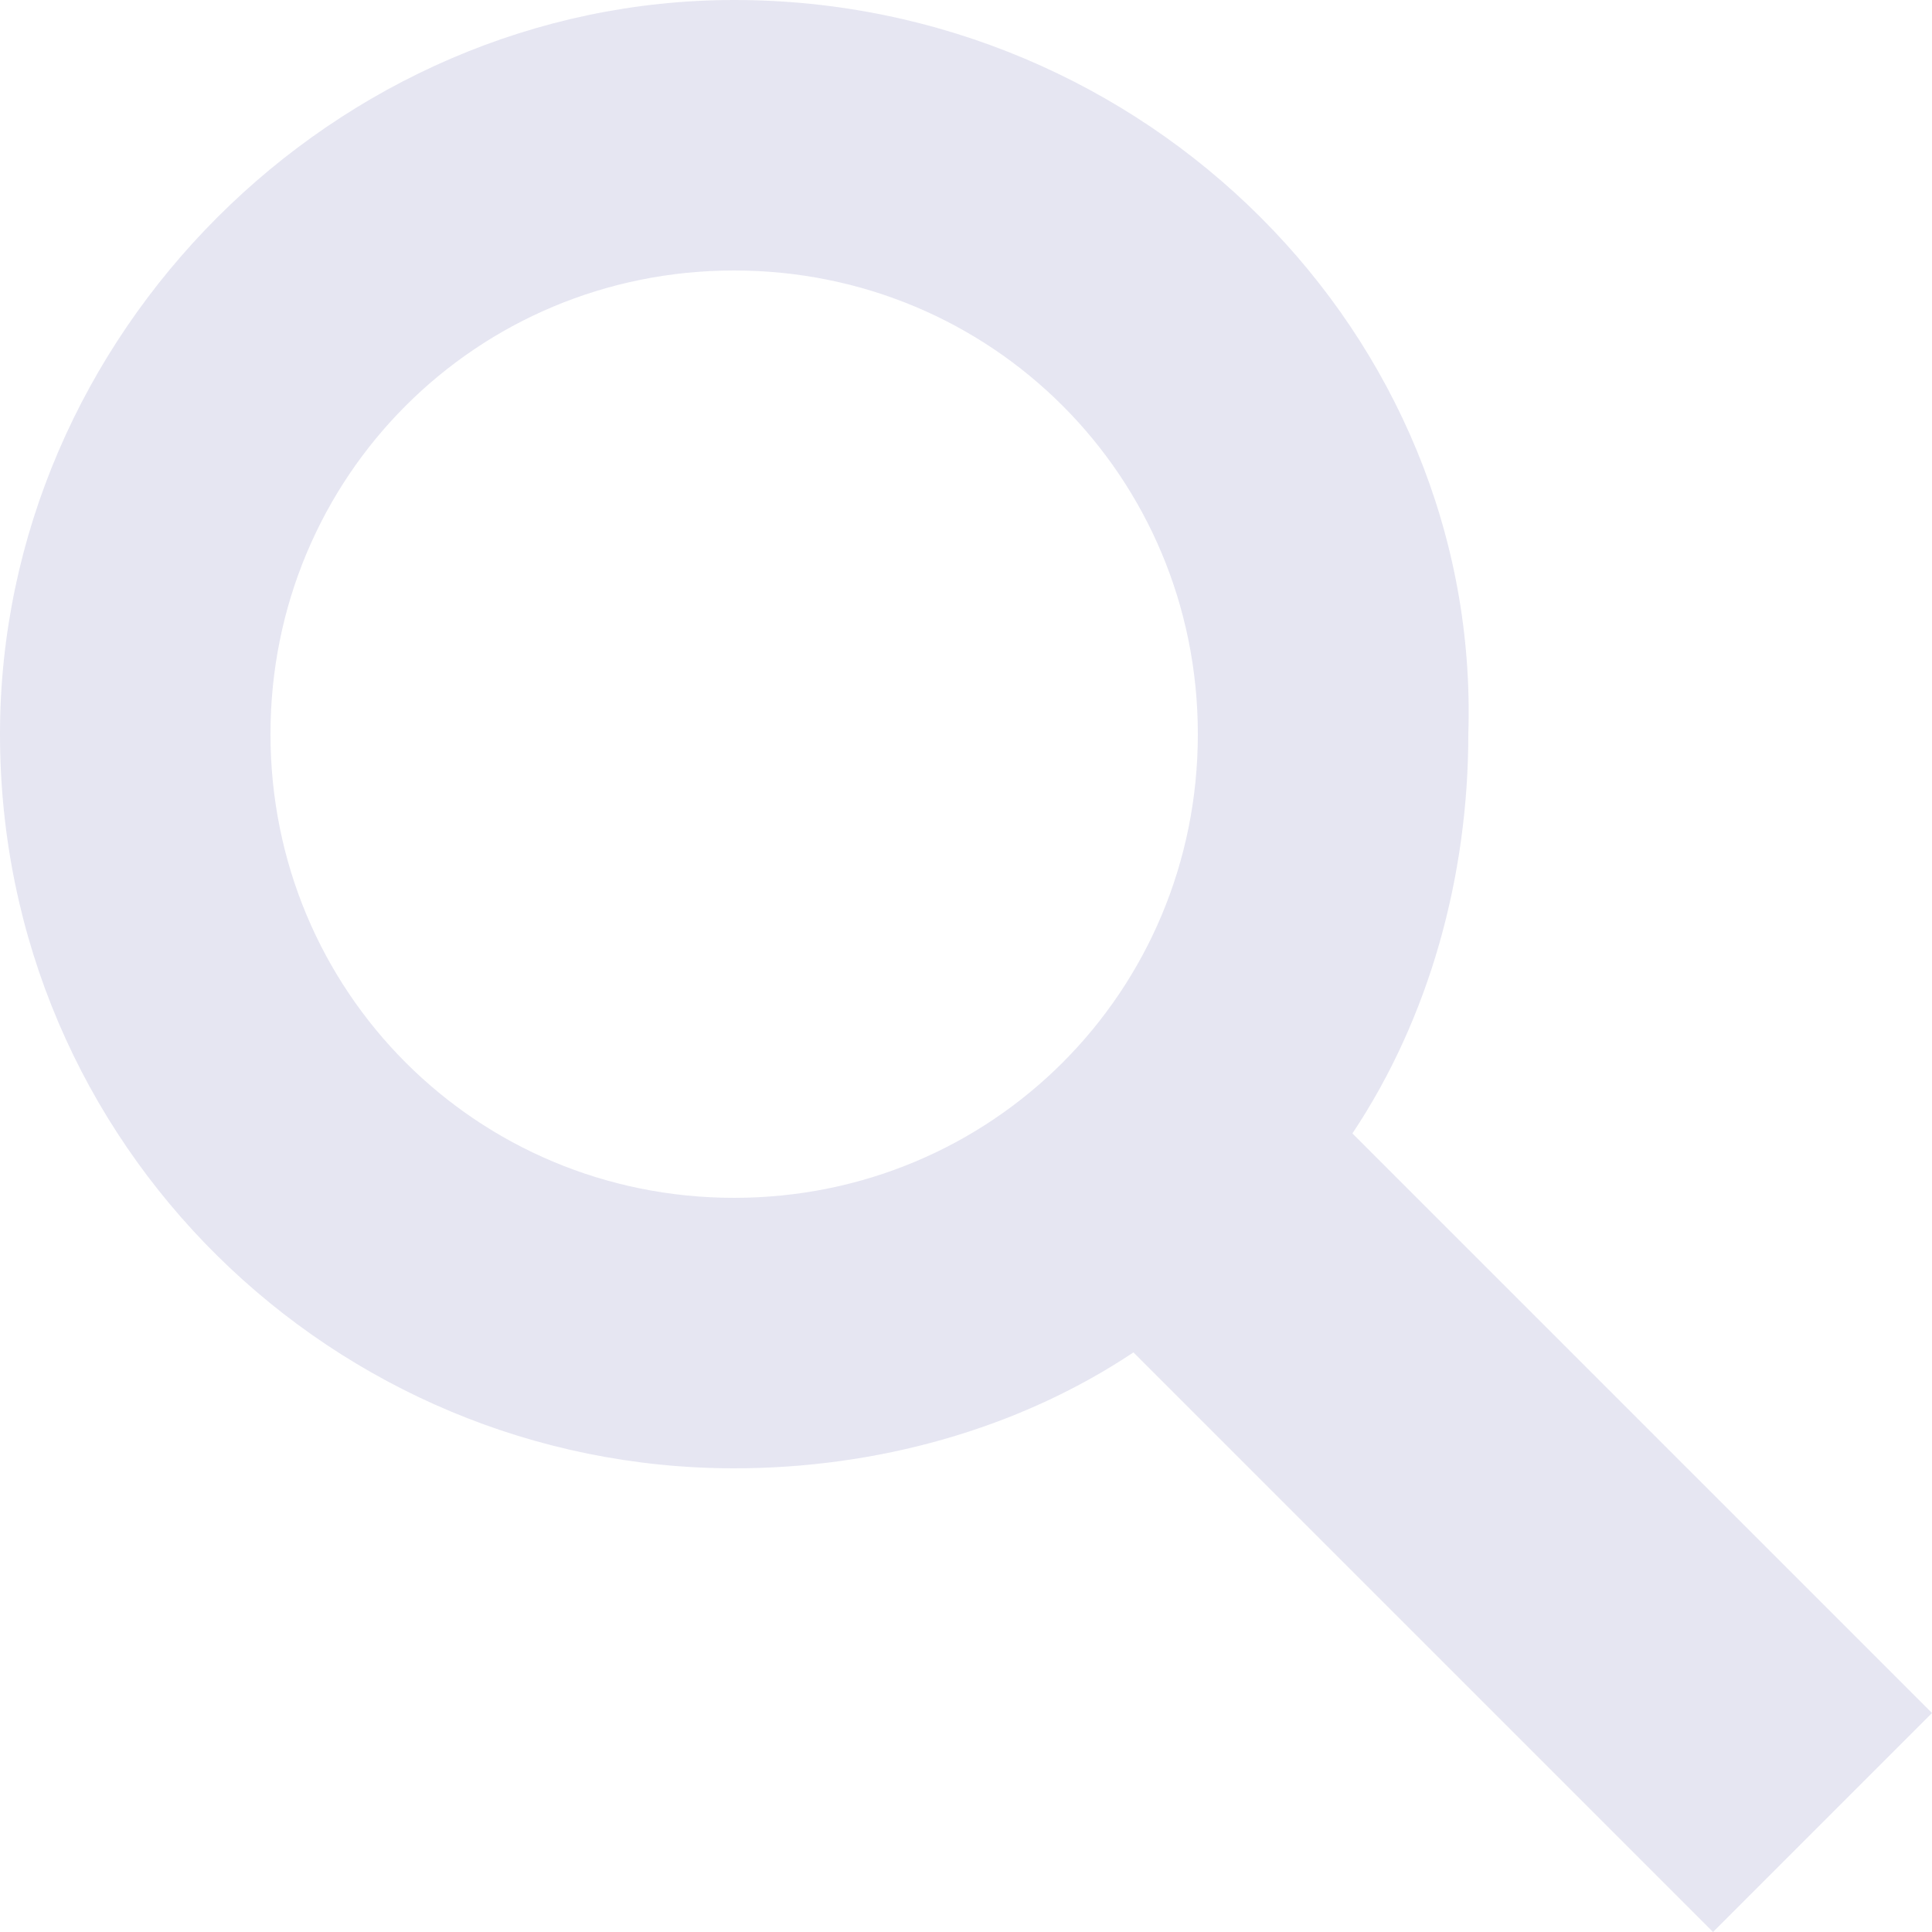
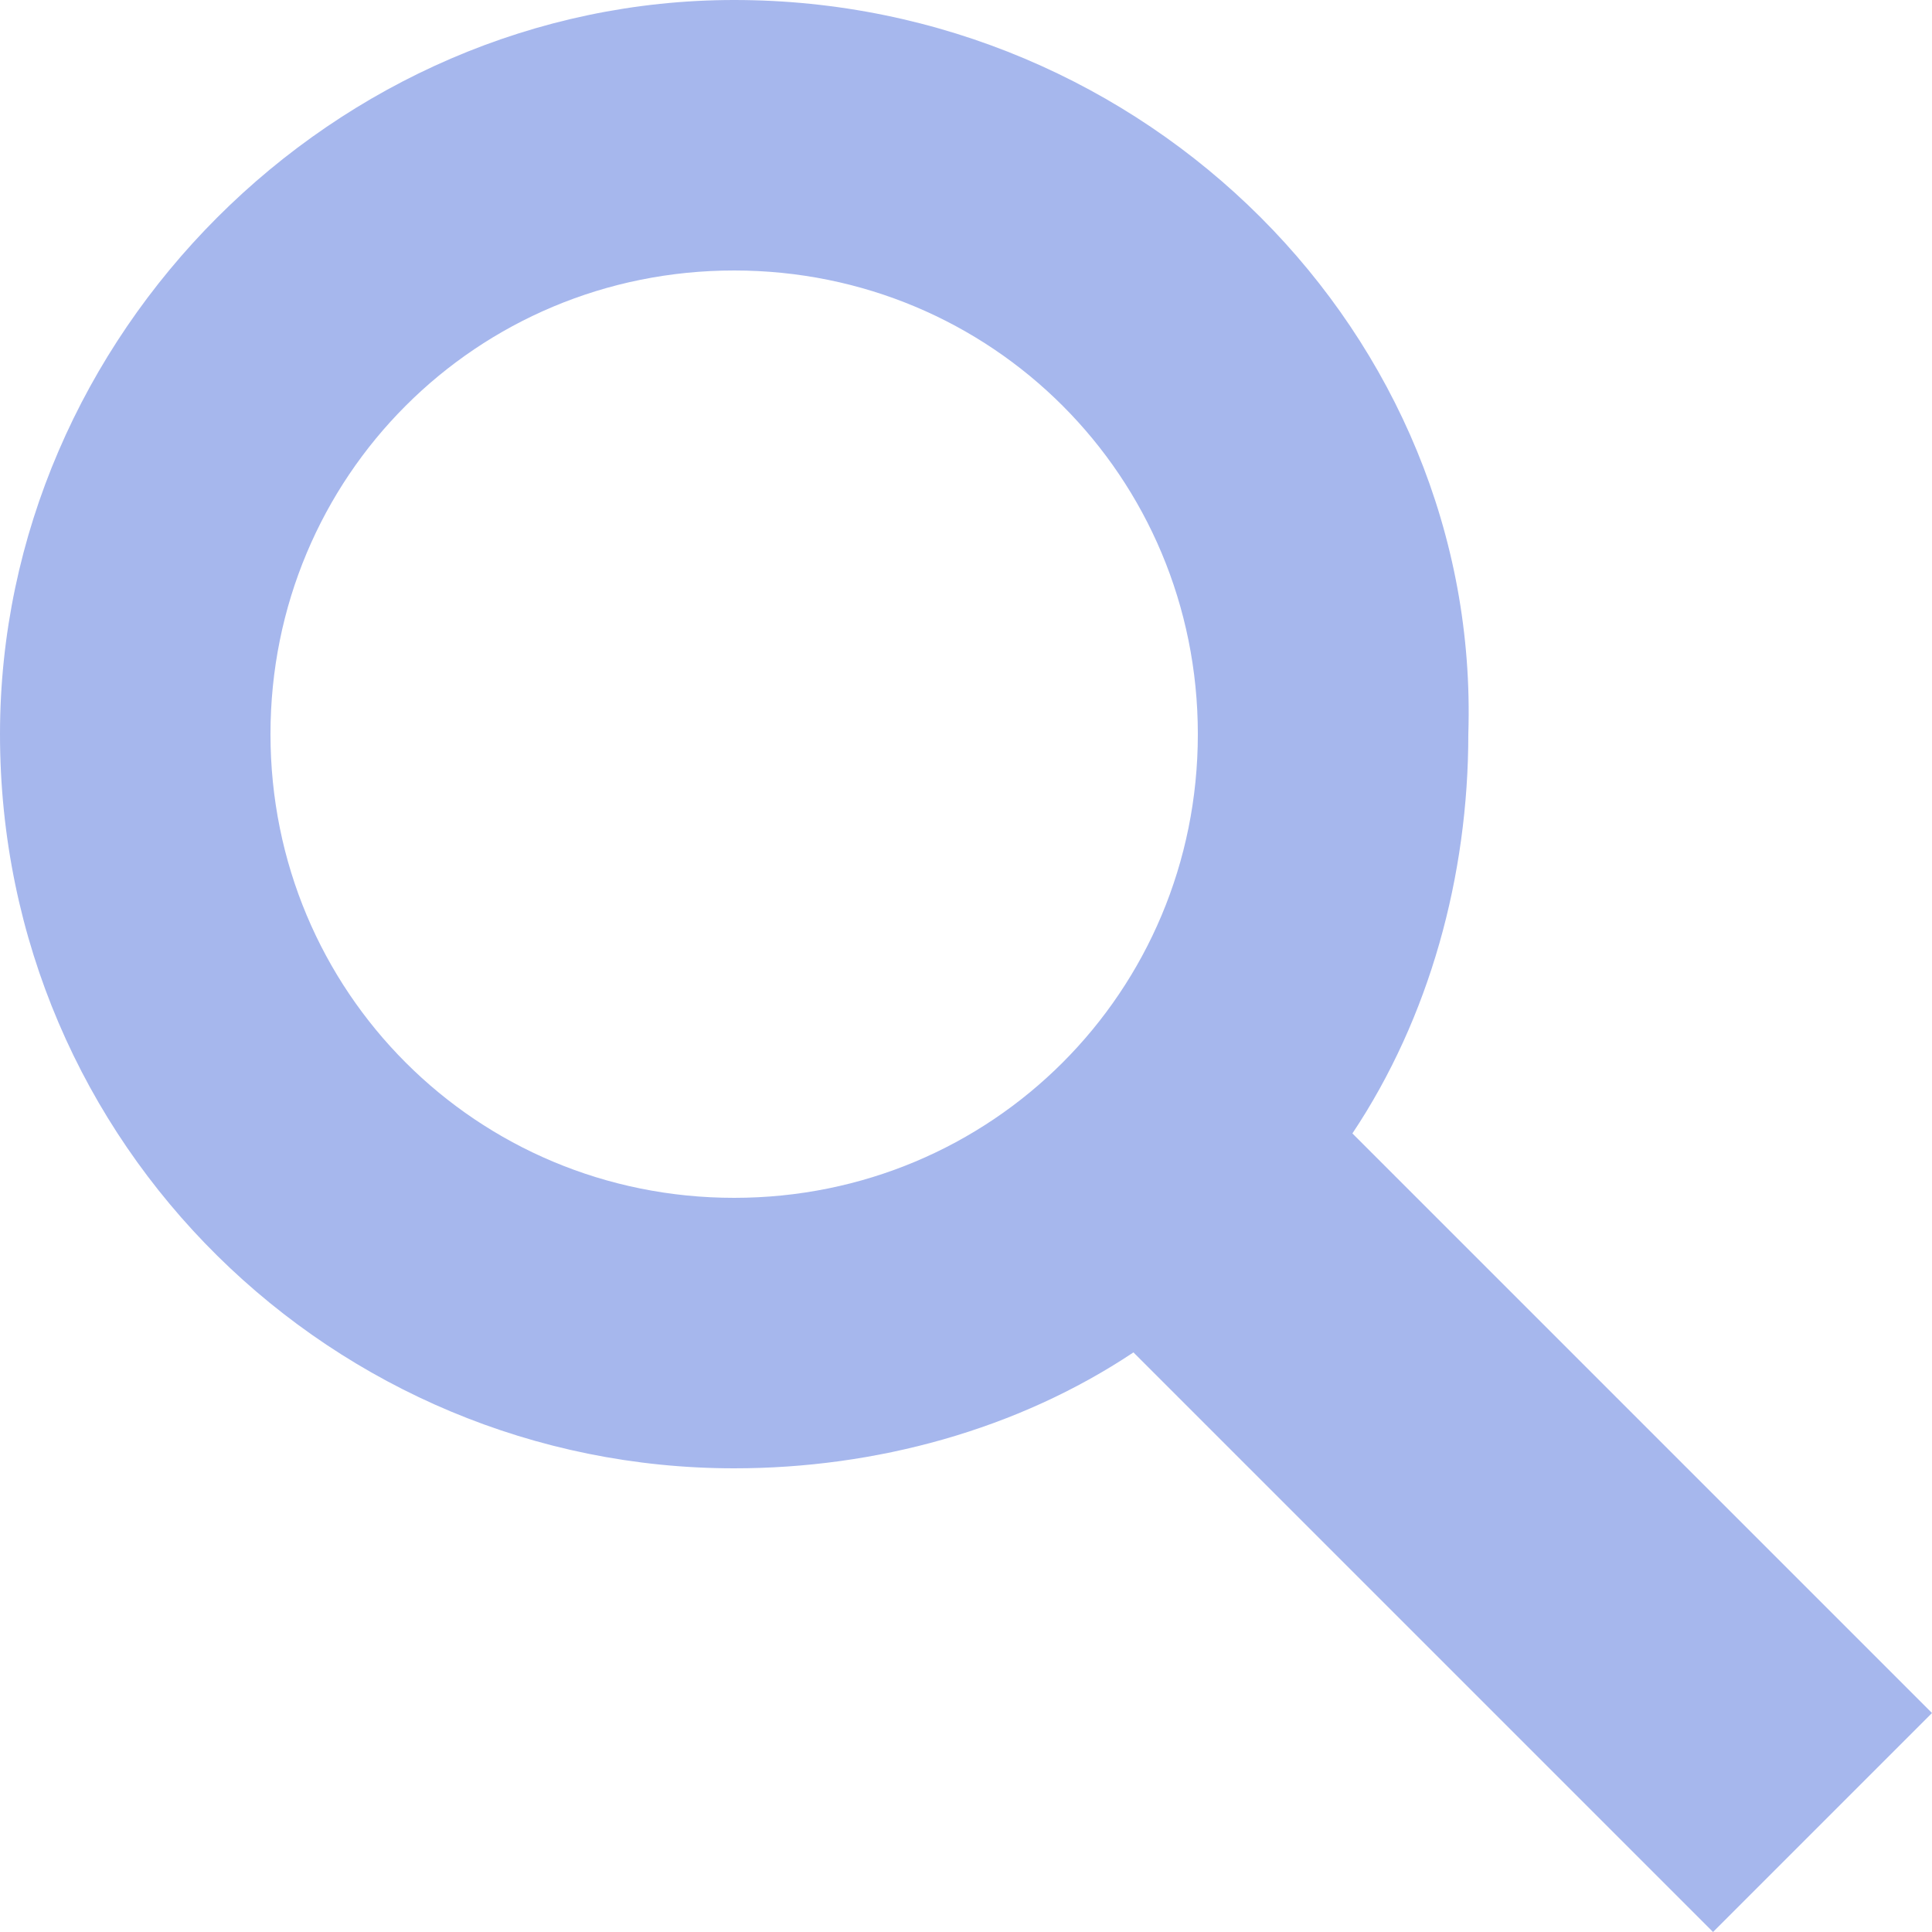
<svg xmlns="http://www.w3.org/2000/svg" version="1.1" id="Layer_1" x="0px" y="0px" viewBox="0 0 15 15" style="enable-background:new 0 0 15 15;" xml:space="preserve">
  <style type="text/css">
- 	.st0{fill:#E6E6F2;}
+ 	.st0{fill:#A6B7ED;}
</style>
  <path class="st0" d="M15,13.3l-4.5-4.5c0.6-0.9,0.9-2,0.9-3.1C11.5,2.6,8.9,0,5.7,0C2.6,0,0,2.6,0,5.7c0,3.2,2.6,5.7,5.7,5.7  c1.1,0,2.2-0.3,3.1-0.9l4.5,4.5L15,13.3z M5.7,9.3c-2,0-3.6-1.6-3.6-3.6s1.6-3.6,3.6-3.6s3.6,1.6,3.6,3.6C9.3,7.7,7.7,9.3,5.7,9.3z" />
</svg>
